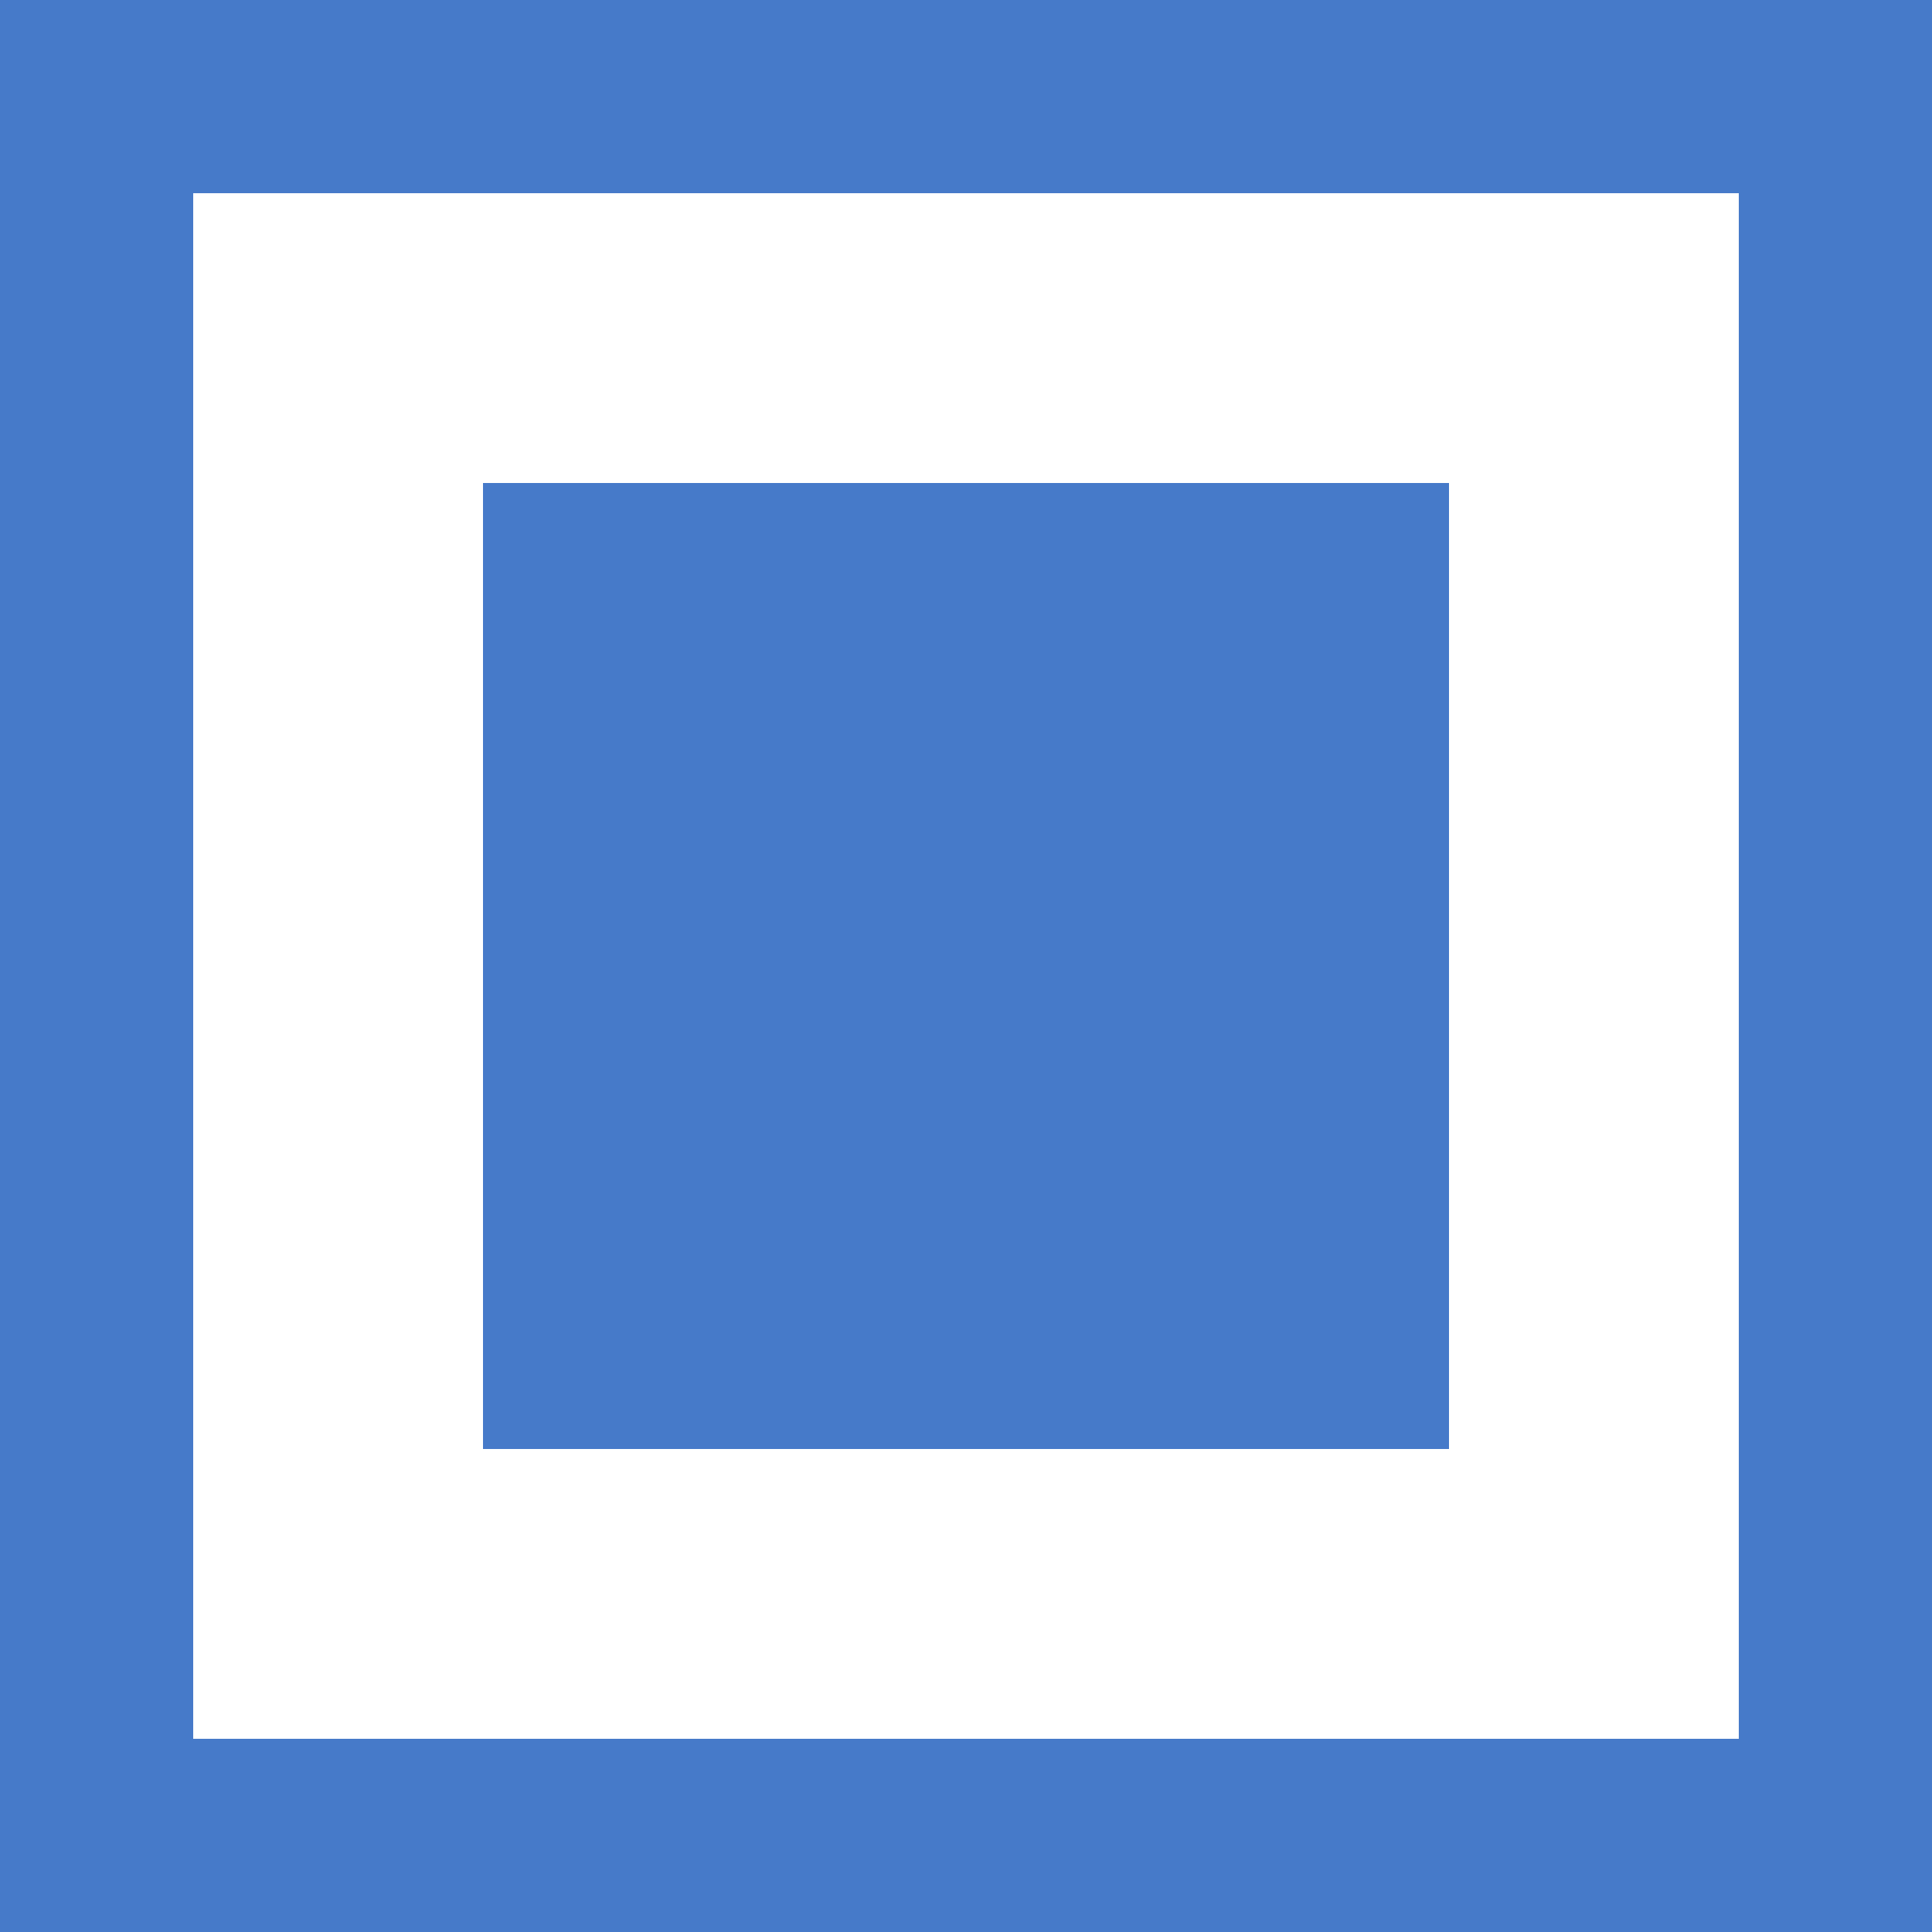
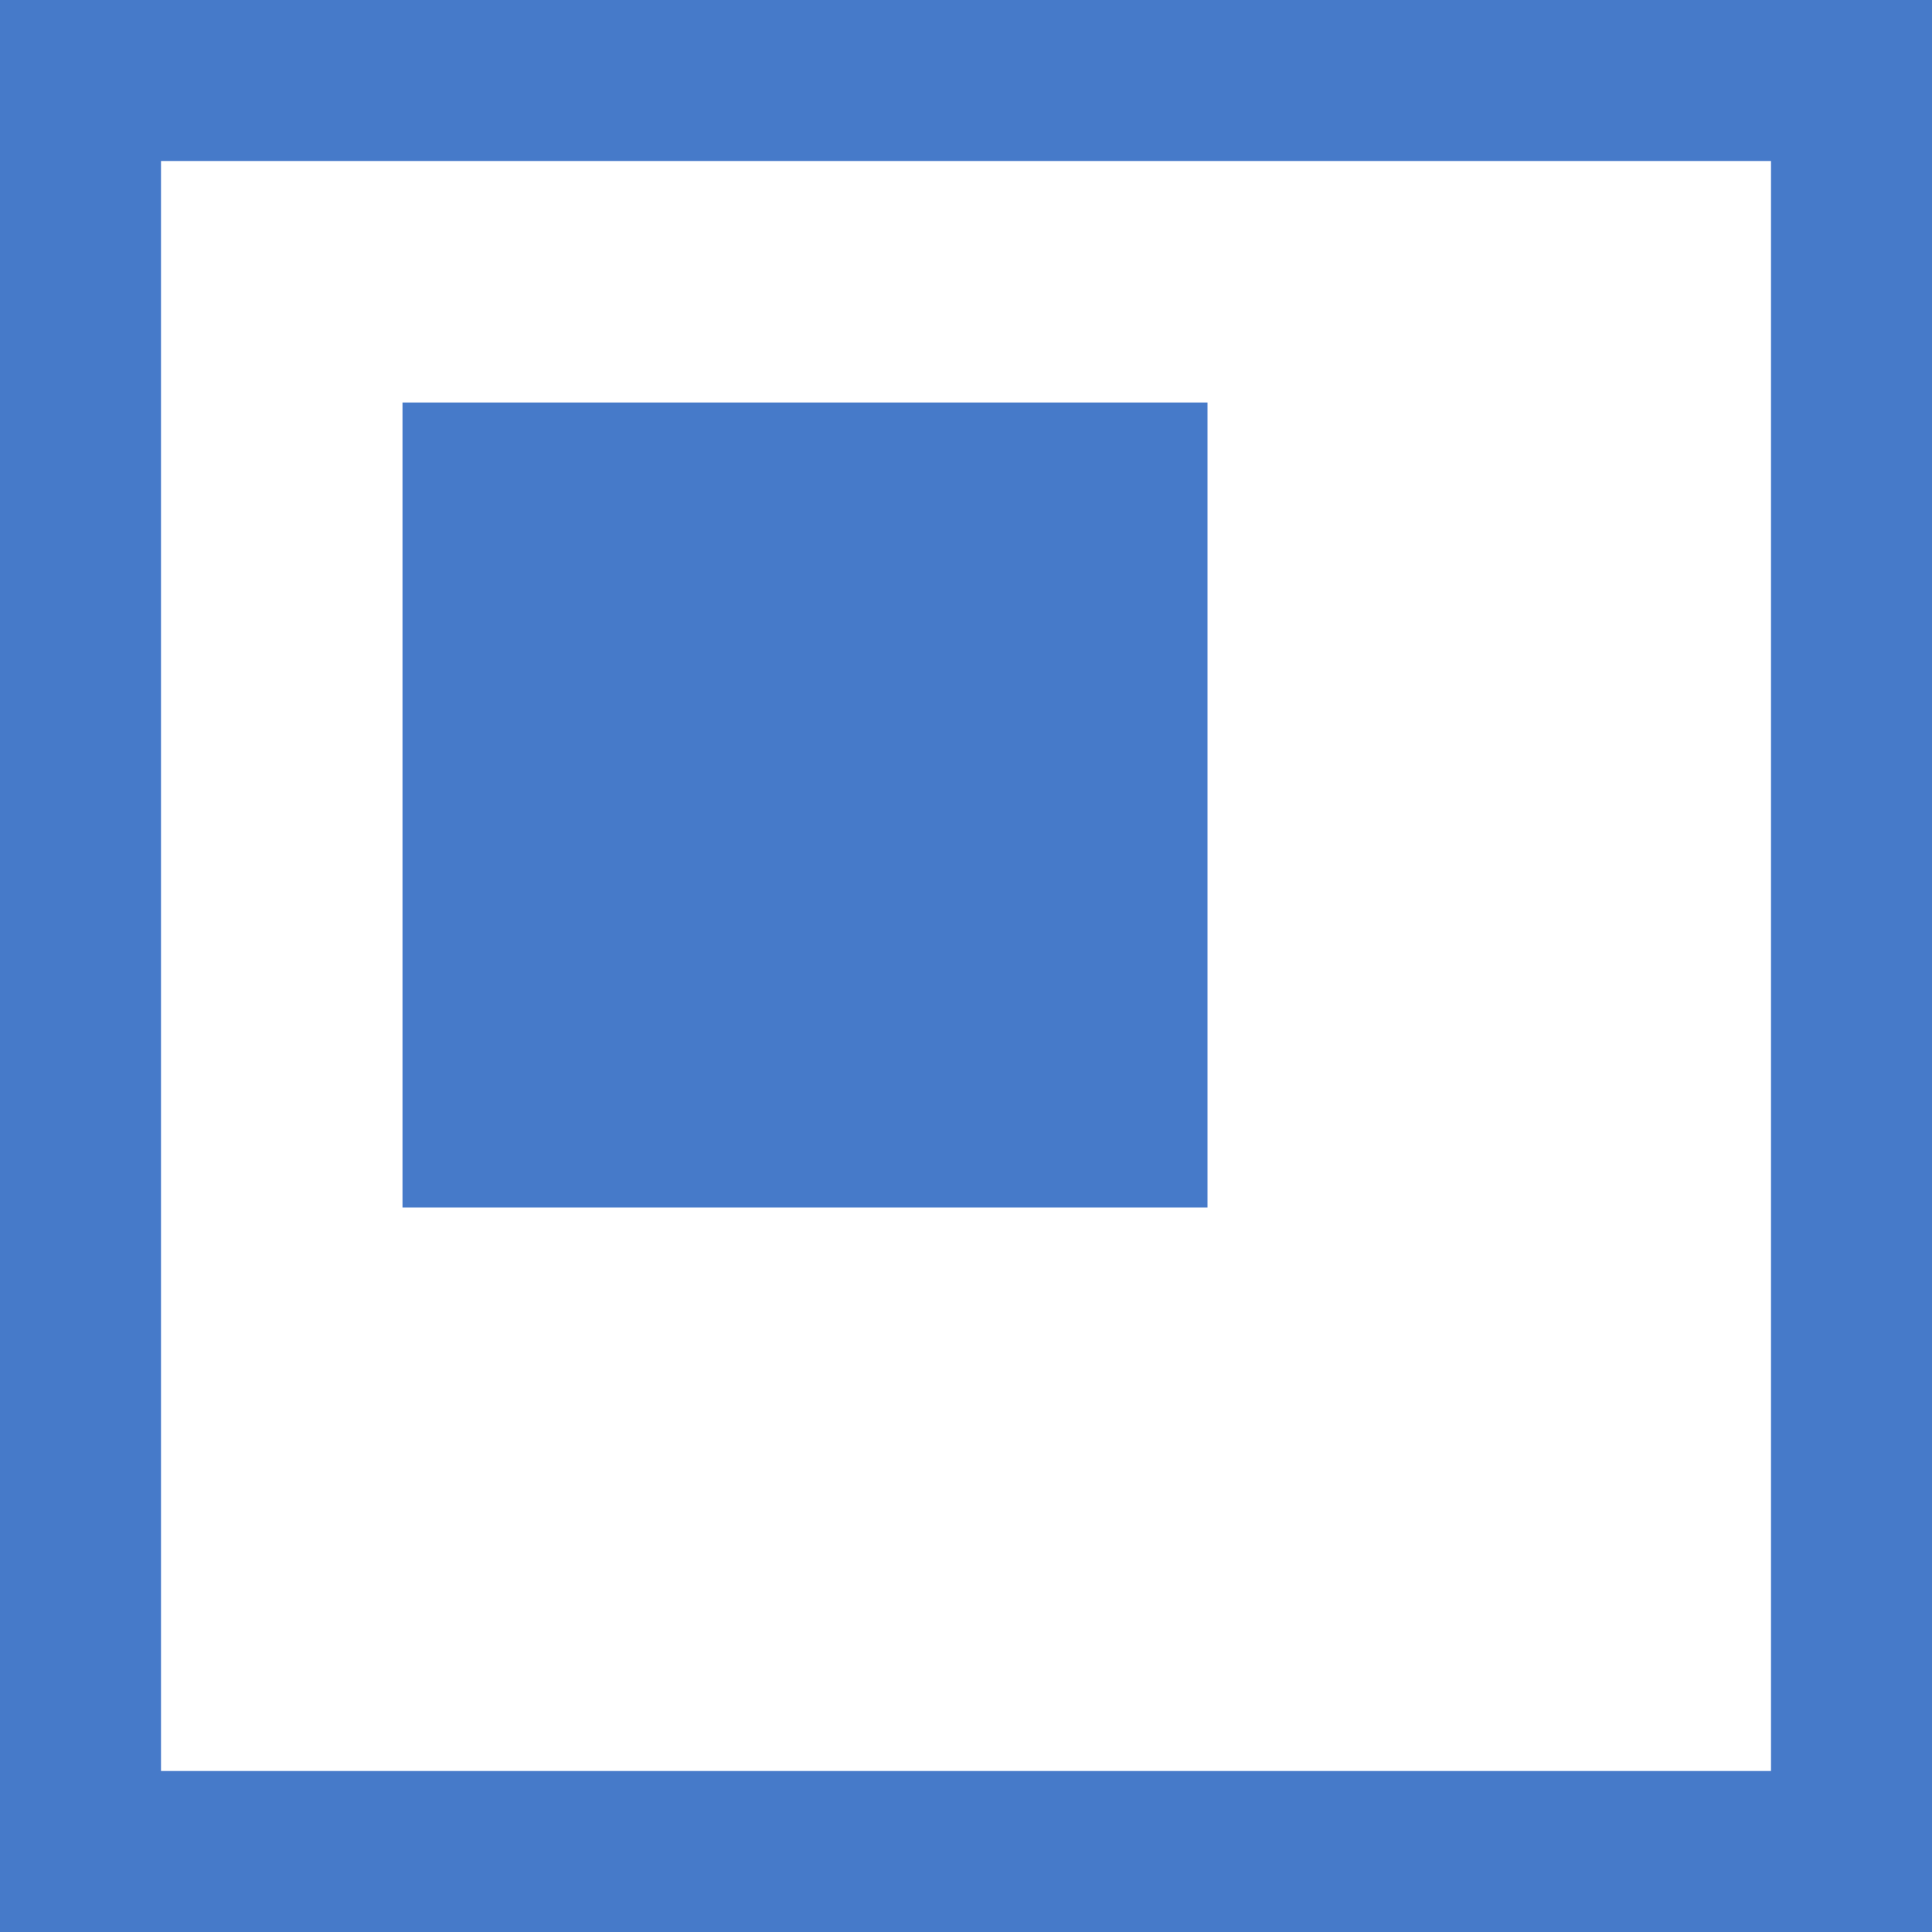
- <svg xmlns="http://www.w3.org/2000/svg" width="12px" height="12px" version="1.1" viewBox="0 0 10 10">
-   <rect x=".5" y=".5" width="9" height="9" fill="#fff" stroke="#467ac9" style="paint-order:markers fill stroke" />
+ <svg xmlns="http://www.w3.org/2000/svg" width="12px" height="12px" version="1.1" viewBox="0 0 12 12">
+   <rect x=".5" y=".5" width="11" height="11" fill="#fff" stroke="#467ac9" style="paint-order:markers fill stroke" />
  <rect x="2.5" y="2.5" width="5" height="5" fill="#467ac9" style="paint-order:markers fill stroke" />
</svg>
